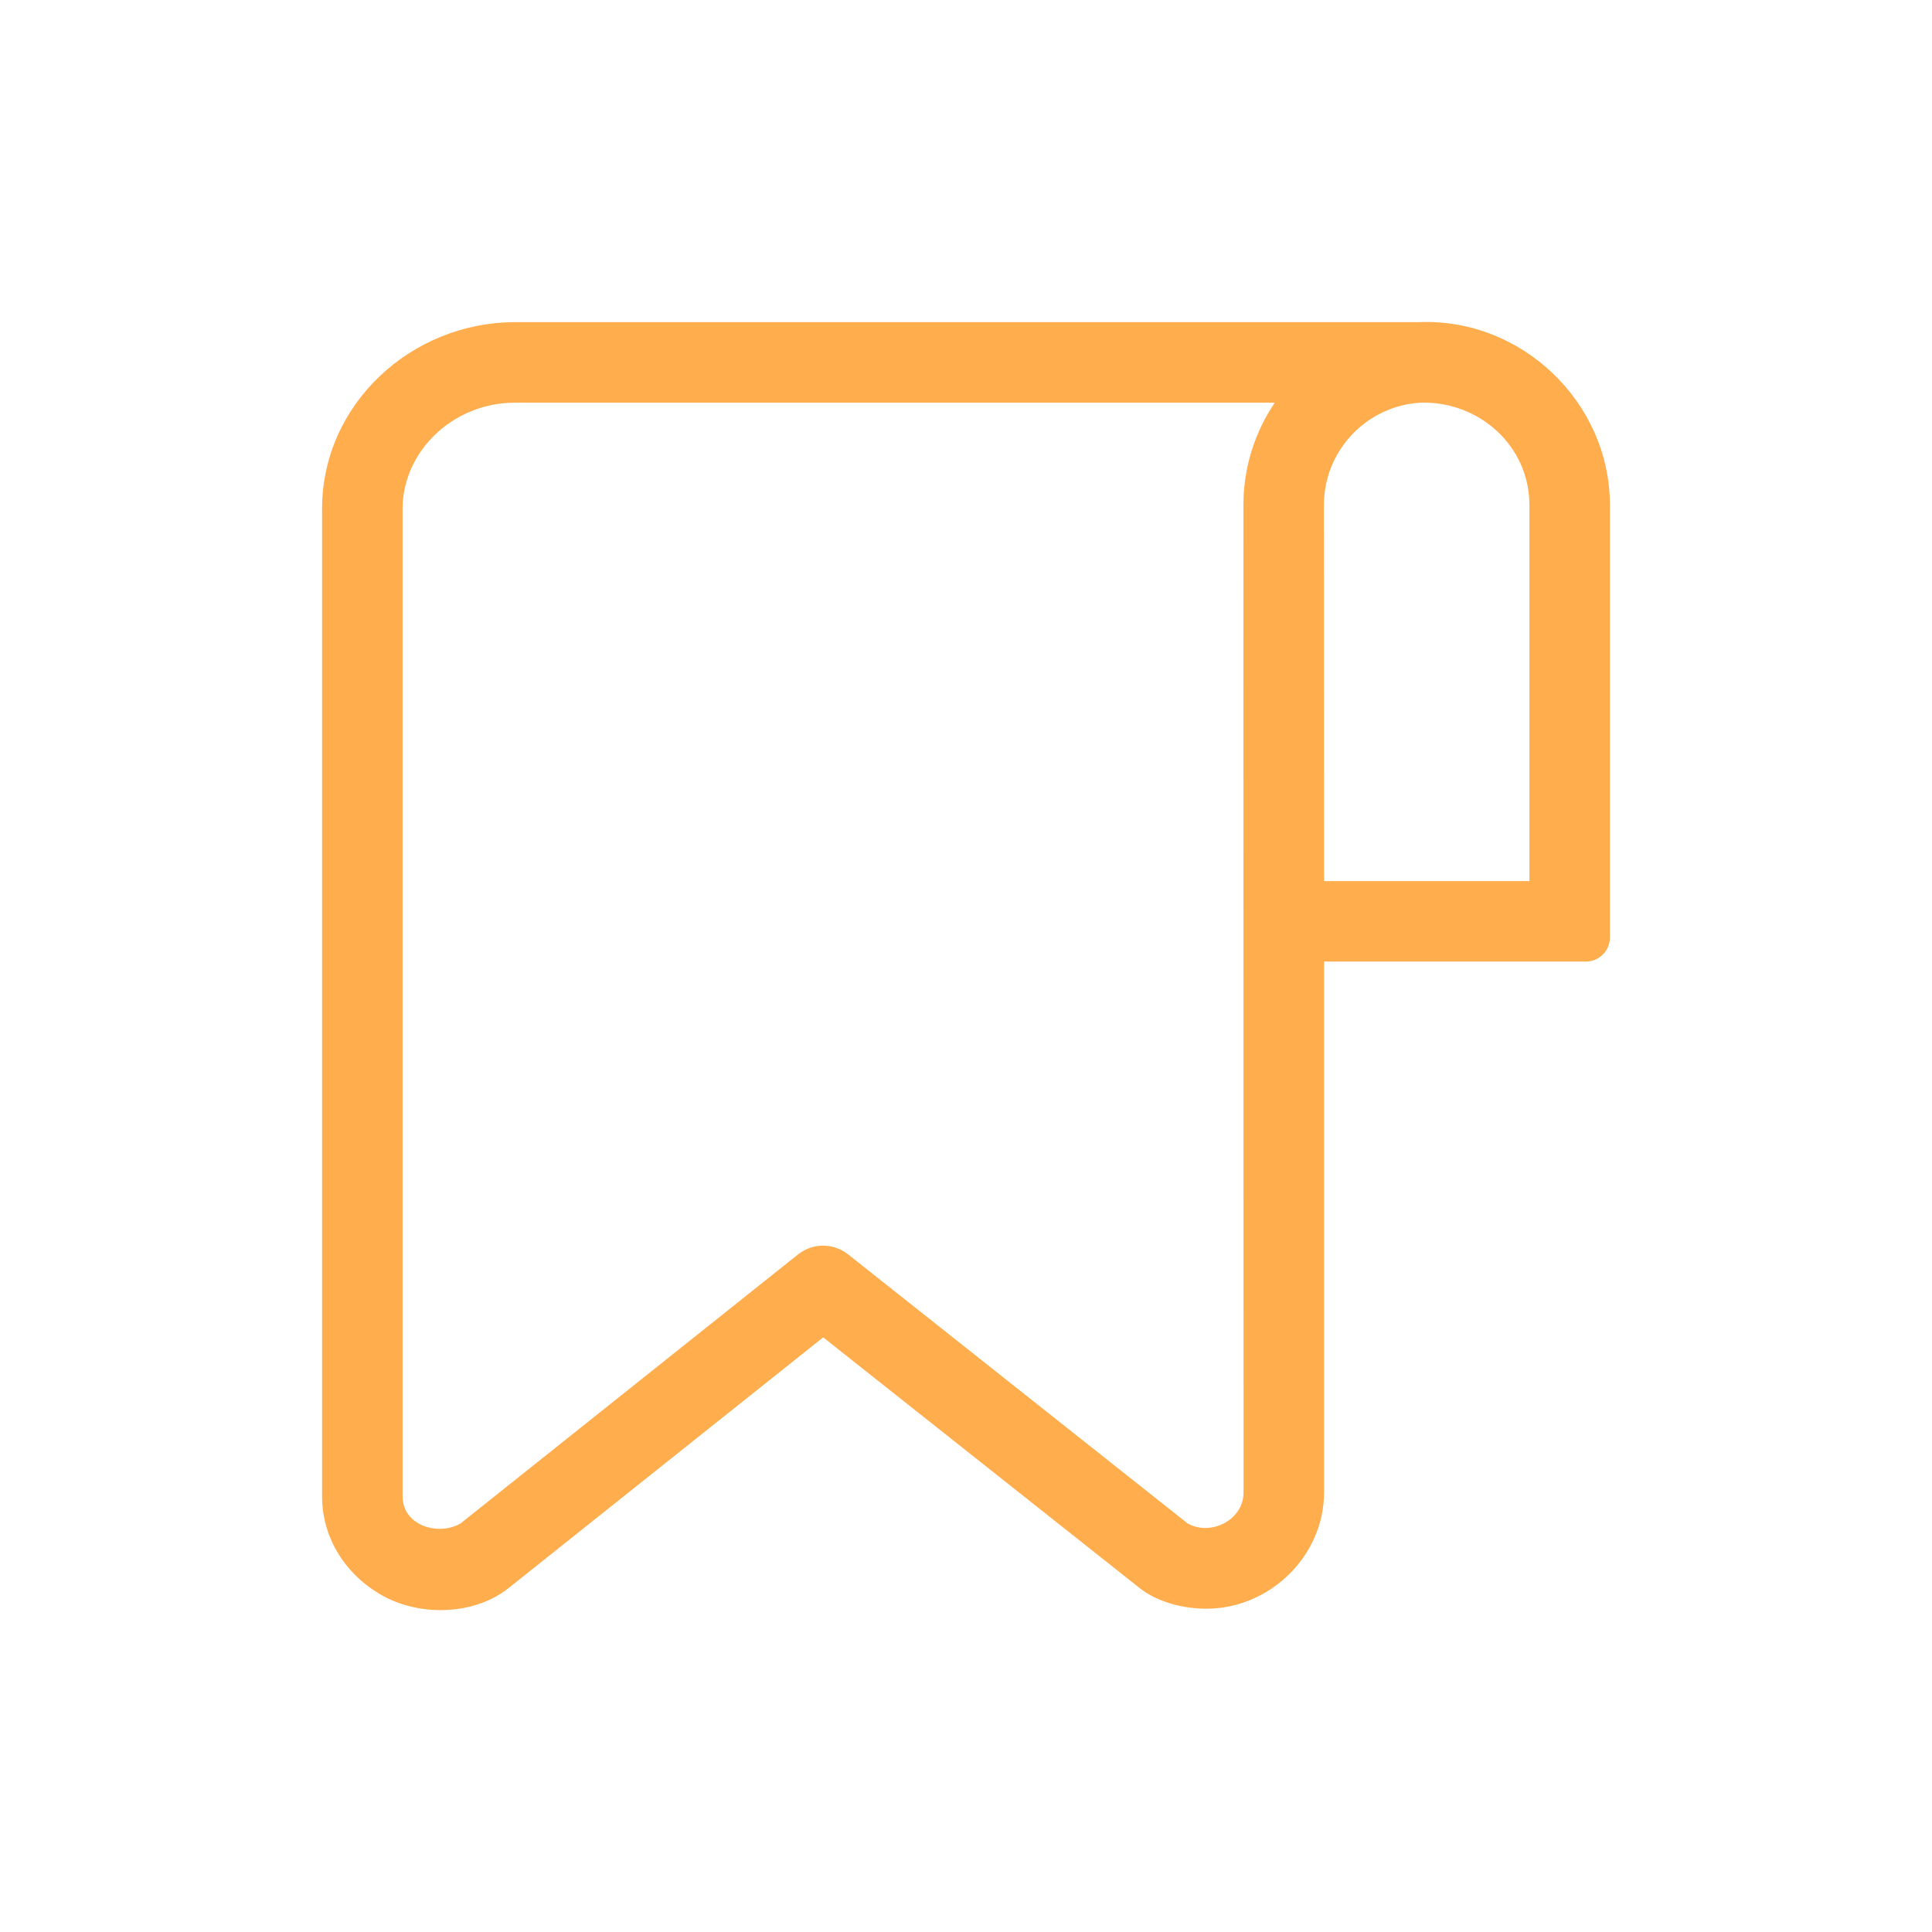
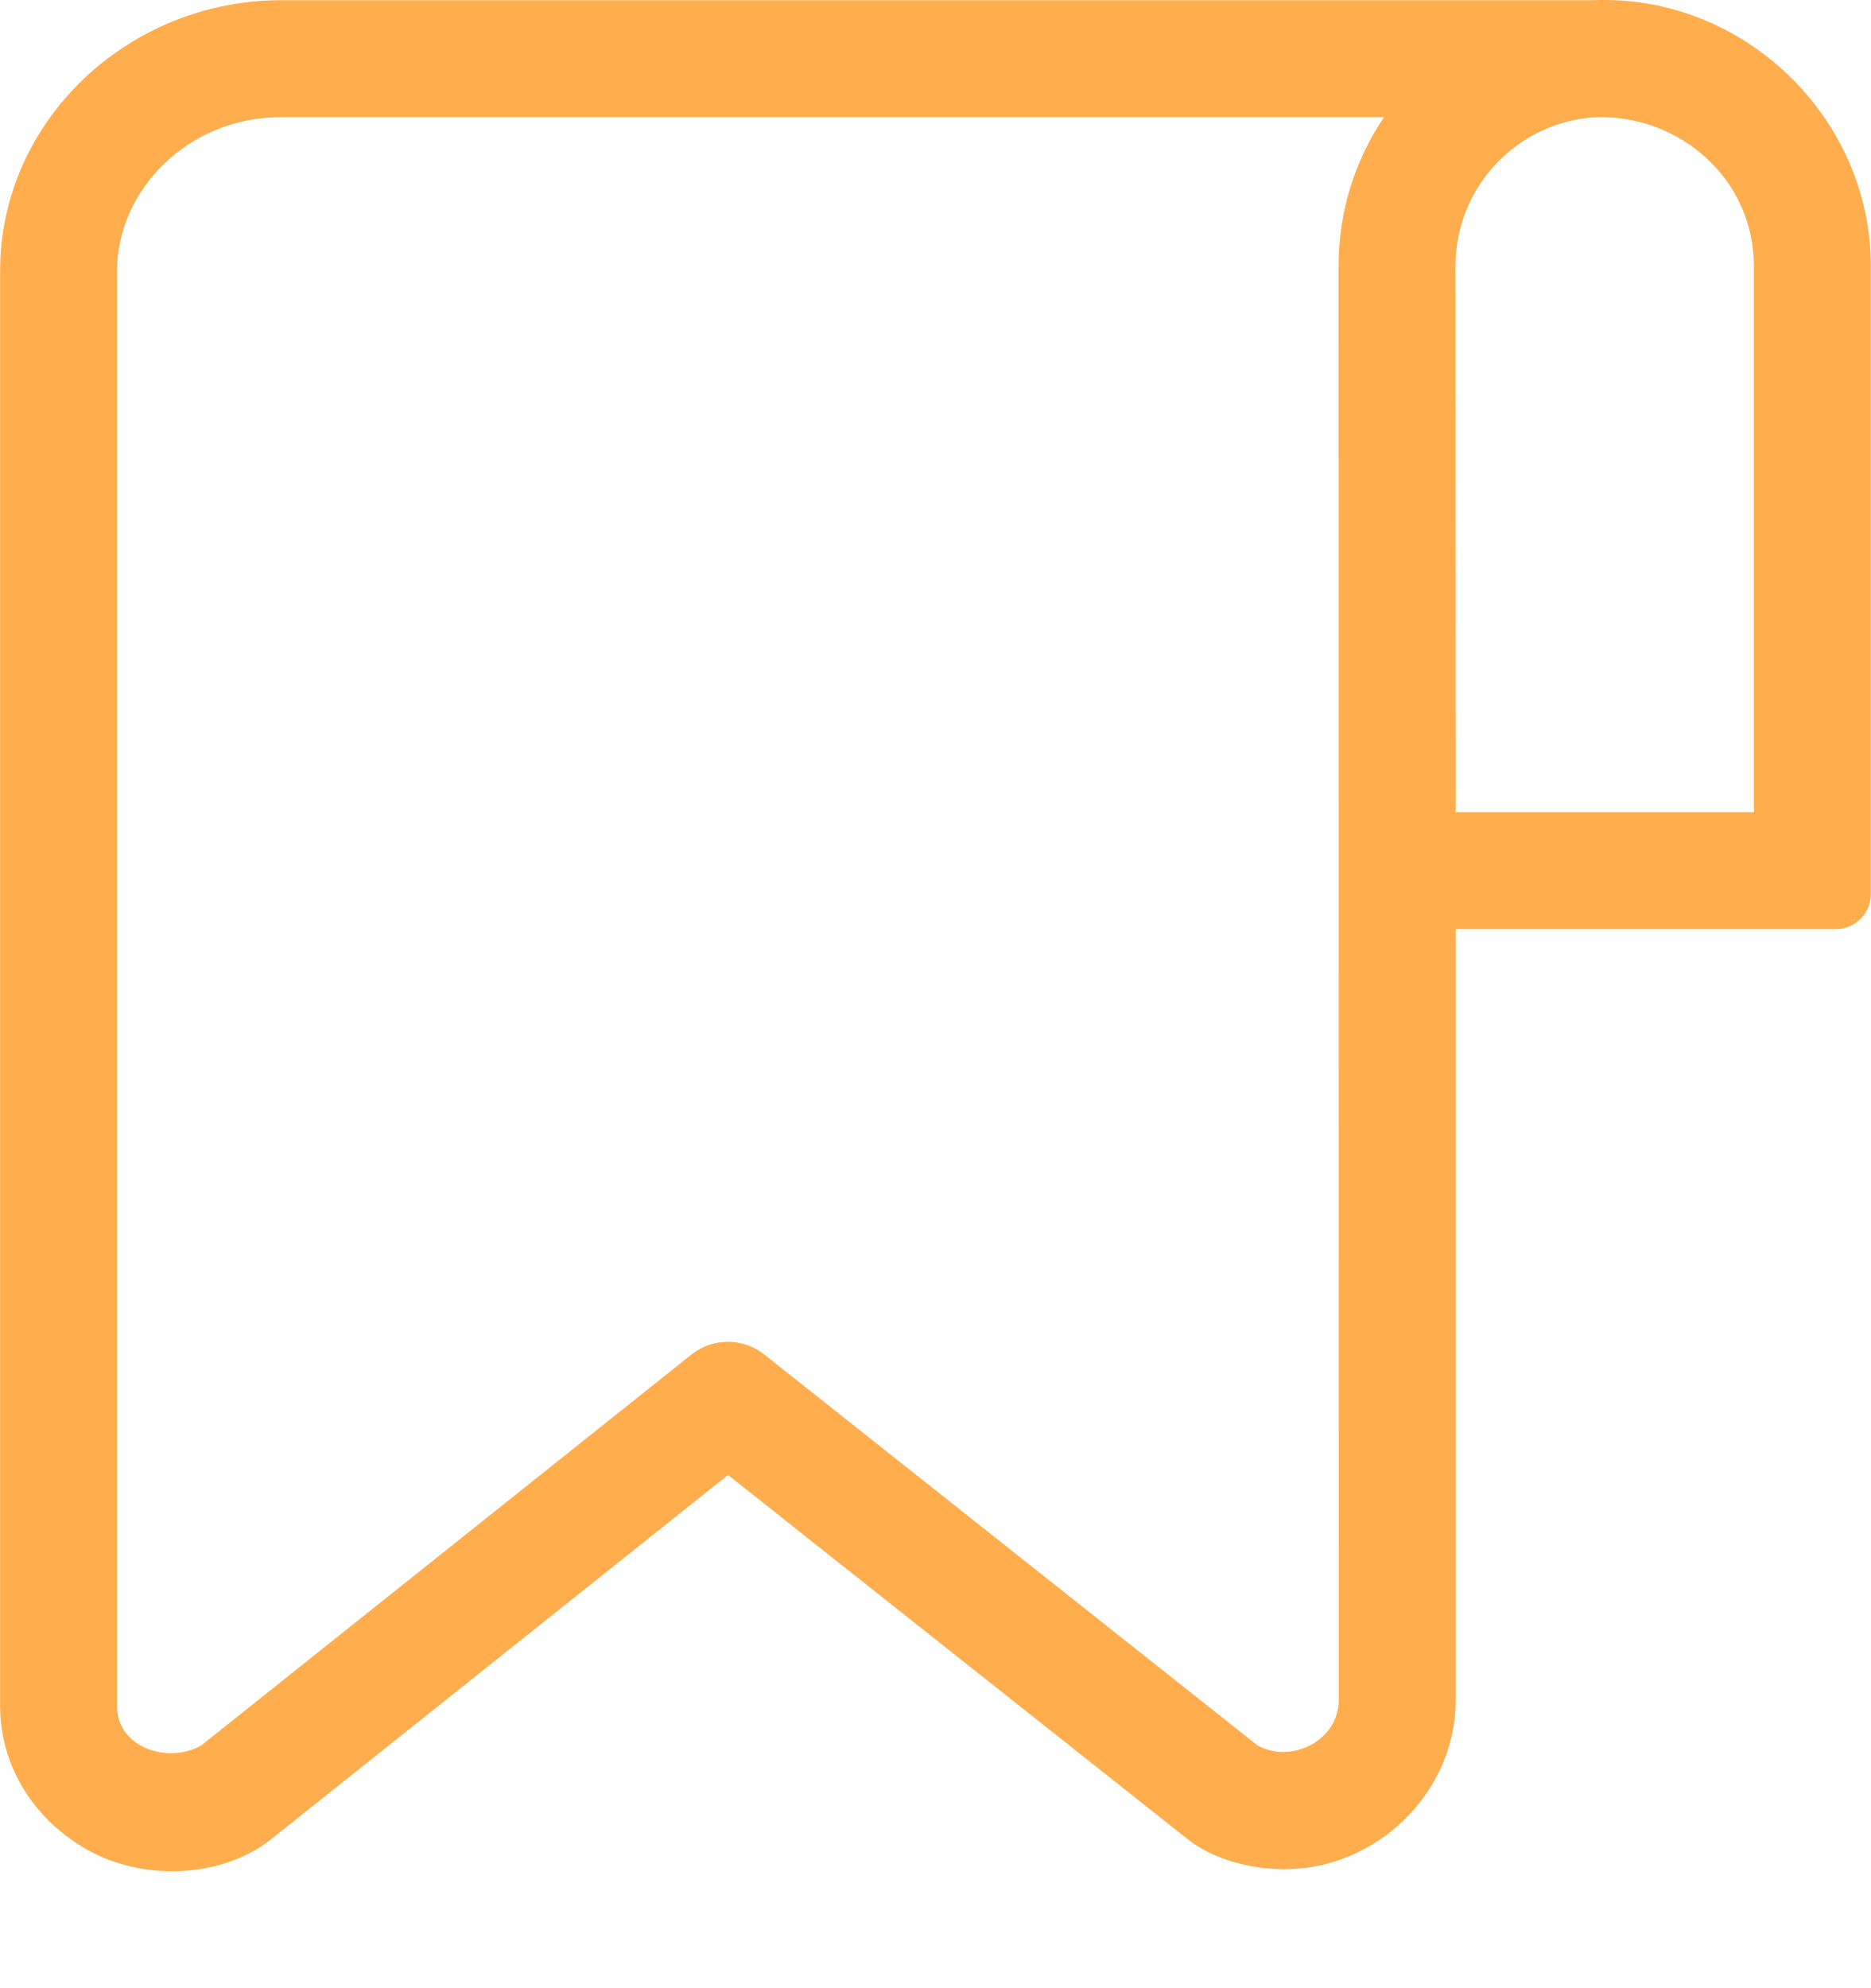
- <svg xmlns="http://www.w3.org/2000/svg" width="24" height="24" viewBox="0 0 24 24" fill="none">
-   <path fill-rule="evenodd" clip-rule="evenodd" d="M18.999 6.276V10.945H16.448L16.446 6.276C16.446 5.596 16.977 5.041 17.647 5.002C18.37 4.981 18.999 5.535 18.999 6.276ZM17.622 4.002H6.4C5.104 4.002 4.001 5.026 4.001 6.319V18.588C4.001 19.11 4.296 19.567 4.751 19.821C5.219 20.082 5.892 20.068 6.321 19.725L10.226 16.613L14.155 19.726C14.381 19.905 14.703 19.984 14.986 19.984C15.77 19.984 16.448 19.332 16.448 18.538V11.945H19.699C19.865 11.945 19.999 11.811 19.999 11.645V6.276C19.999 4.996 18.899 3.946 17.622 4.002ZM15.836 5.002H6.4C5.614 5.002 5.001 5.62 5.001 6.319V18.588C5.001 18.953 5.448 19.085 5.722 18.924L9.913 15.583C10.095 15.438 10.353 15.438 10.535 15.582L14.752 18.924C15.04 19.087 15.448 18.884 15.448 18.538L15.446 6.276C15.446 5.804 15.59 5.365 15.836 5.002Z" fill="#FFAD4D" />
+ <svg xmlns="http://www.w3.org/2000/svg" width="16" height="17" viewBox="0 0 16 17" fill="none">
+   <path fill-rule="evenodd" clip-rule="evenodd" d="M14.999 2.276V6.945H12.449L12.447 2.276C12.447 1.596 12.978 1.041 13.648 1.002C14.37 0.981 14.999 1.535 14.999 2.276ZM13.622 0.002H2.4C1.105 0.002 0.001 1.026 0.001 2.318V14.588C0.001 15.11 0.297 15.567 0.752 15.821C1.219 16.082 1.892 16.068 2.322 15.725L6.226 12.613L10.155 15.726C10.381 15.905 10.703 15.984 10.986 15.984C11.77 15.984 12.449 15.332 12.449 14.538V7.945H15.7C15.865 7.945 15.999 7.811 15.999 7.645V2.276C15.999 0.996 14.899 -0.054 13.622 0.002ZM11.836 1.002H2.4C1.615 1.002 1.001 1.62 1.001 2.318V14.588C1.001 14.953 1.448 15.085 1.722 14.925L5.913 11.583C6.095 11.438 6.353 11.438 6.535 11.582L10.752 14.924C11.04 15.088 11.449 14.884 11.449 14.538L11.447 2.276C11.447 1.804 11.59 1.365 11.836 1.002Z" fill="#FFAD4D" />
</svg>
